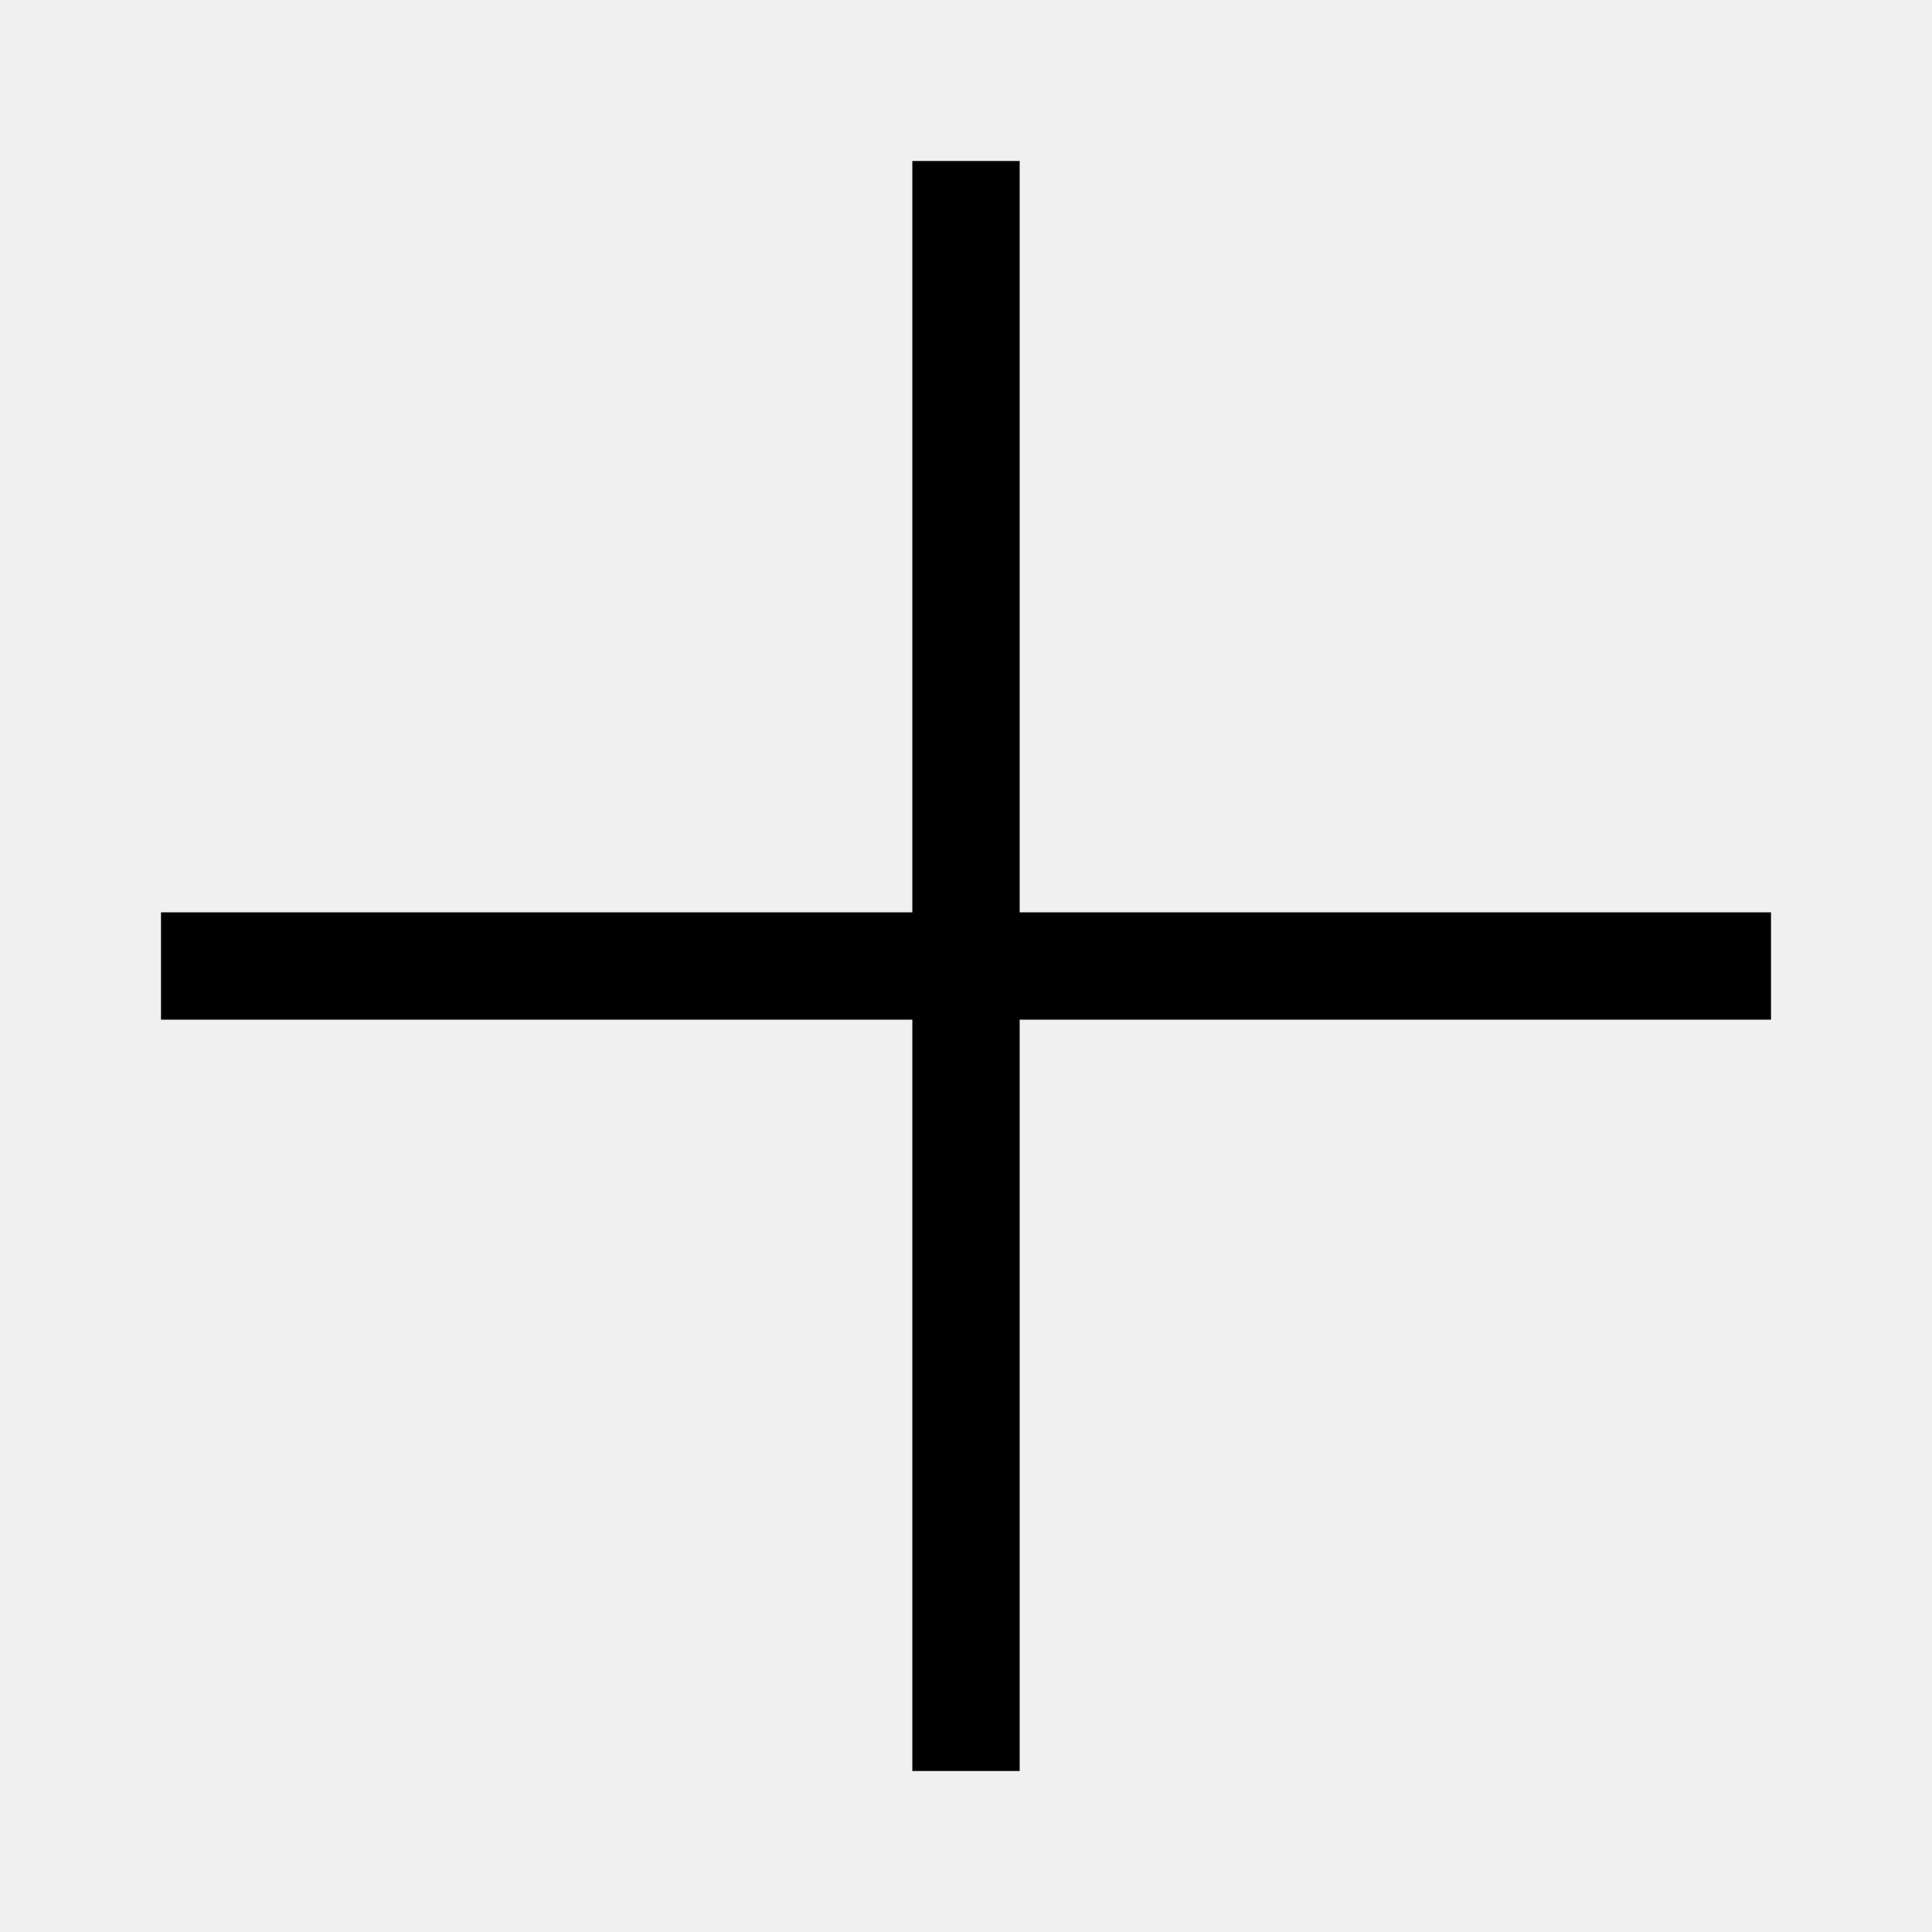
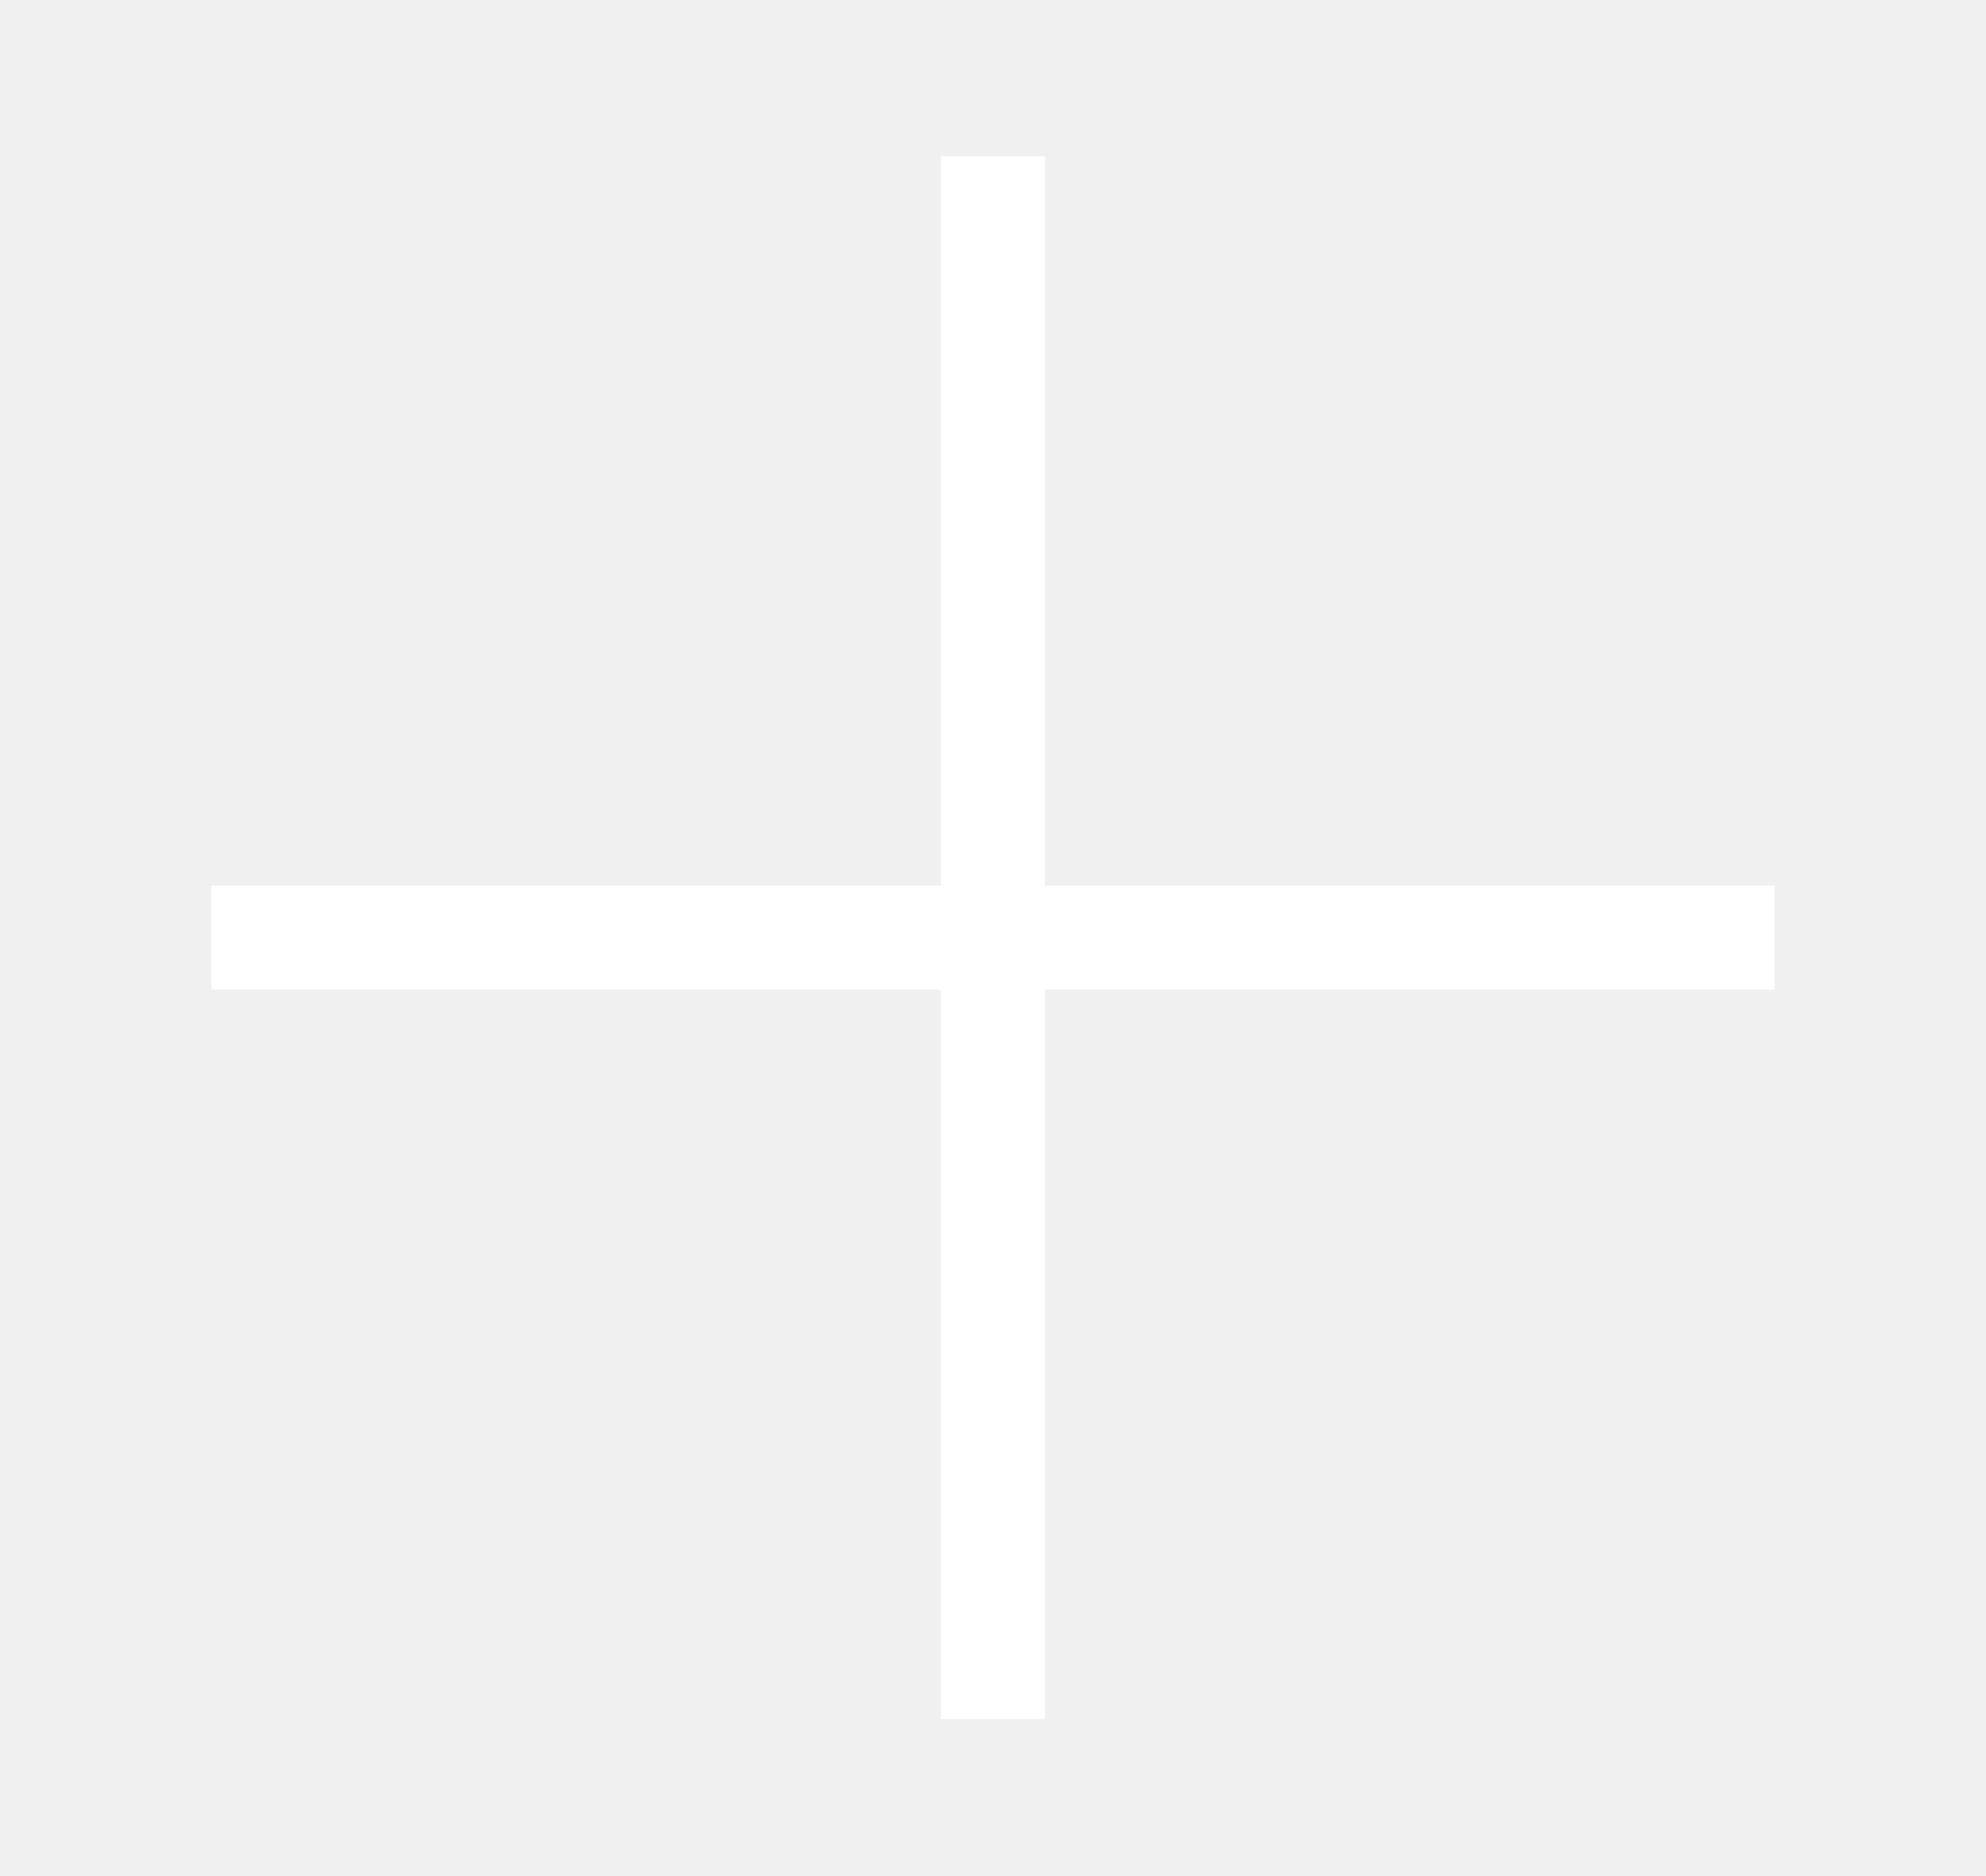
- <svg xmlns="http://www.w3.org/2000/svg" width="36" height="36" viewBox="0 0 36 36" fill="none" class="elj7tfr3 e164gv2o4 default-ltr-cache-l7vm9h e1svuwfo1" data-name="Plus" alt="" style="null;">
-   <path fill-rule="evenodd" clip-rule="evenodd" d="M17 17V3H19V17H33V19H19V33H17V19H3V17H17Z" fill="currentColor" style="null;" />
+ <svg xmlns="http://www.w3.org/2000/svg" width="36" height="34" viewBox="0 0 36 36" fill="white" class="elj7tfr3 e164gv2o4 default-ltr-cache-l7vm9h e1svuwfo1" data-name="Plus" alt="" style="null;">
+   <path fill-rule="evenodd" clip-rule="evenodd" d="M17 17V3H19V17H33V19H19V33H17V19H3V17H17Z" fill="white" style="null;" />
</svg>
